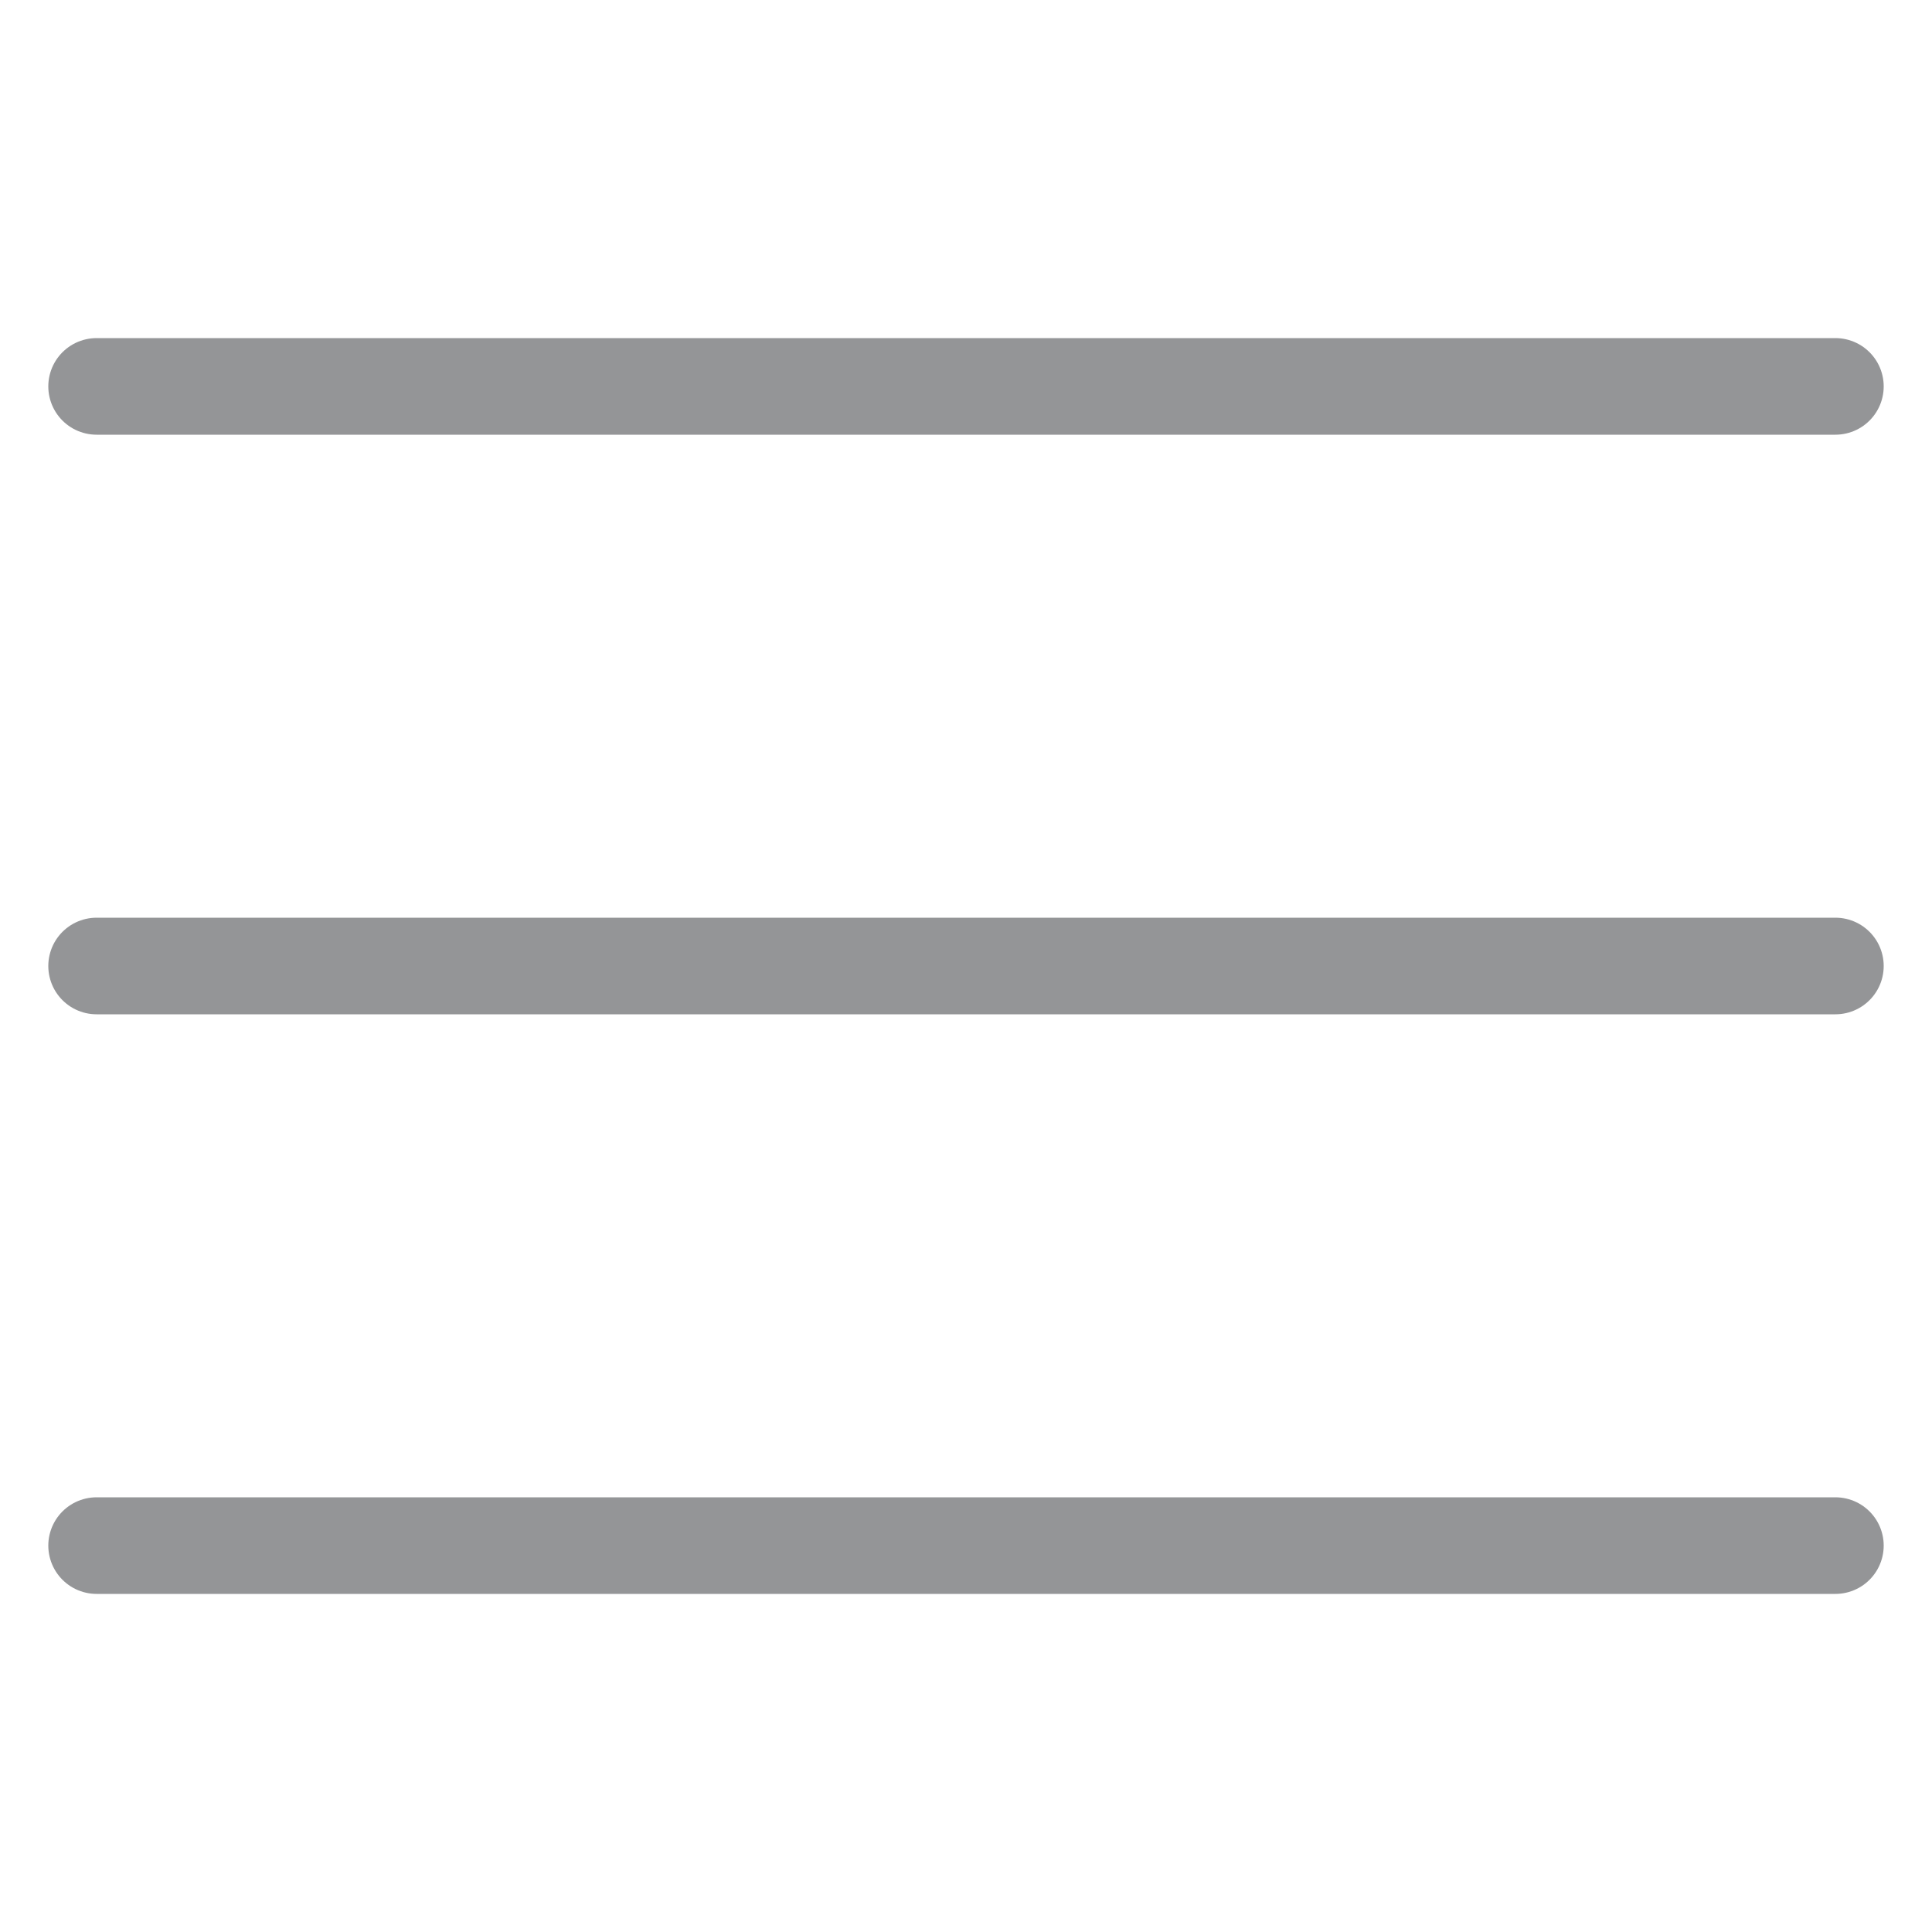
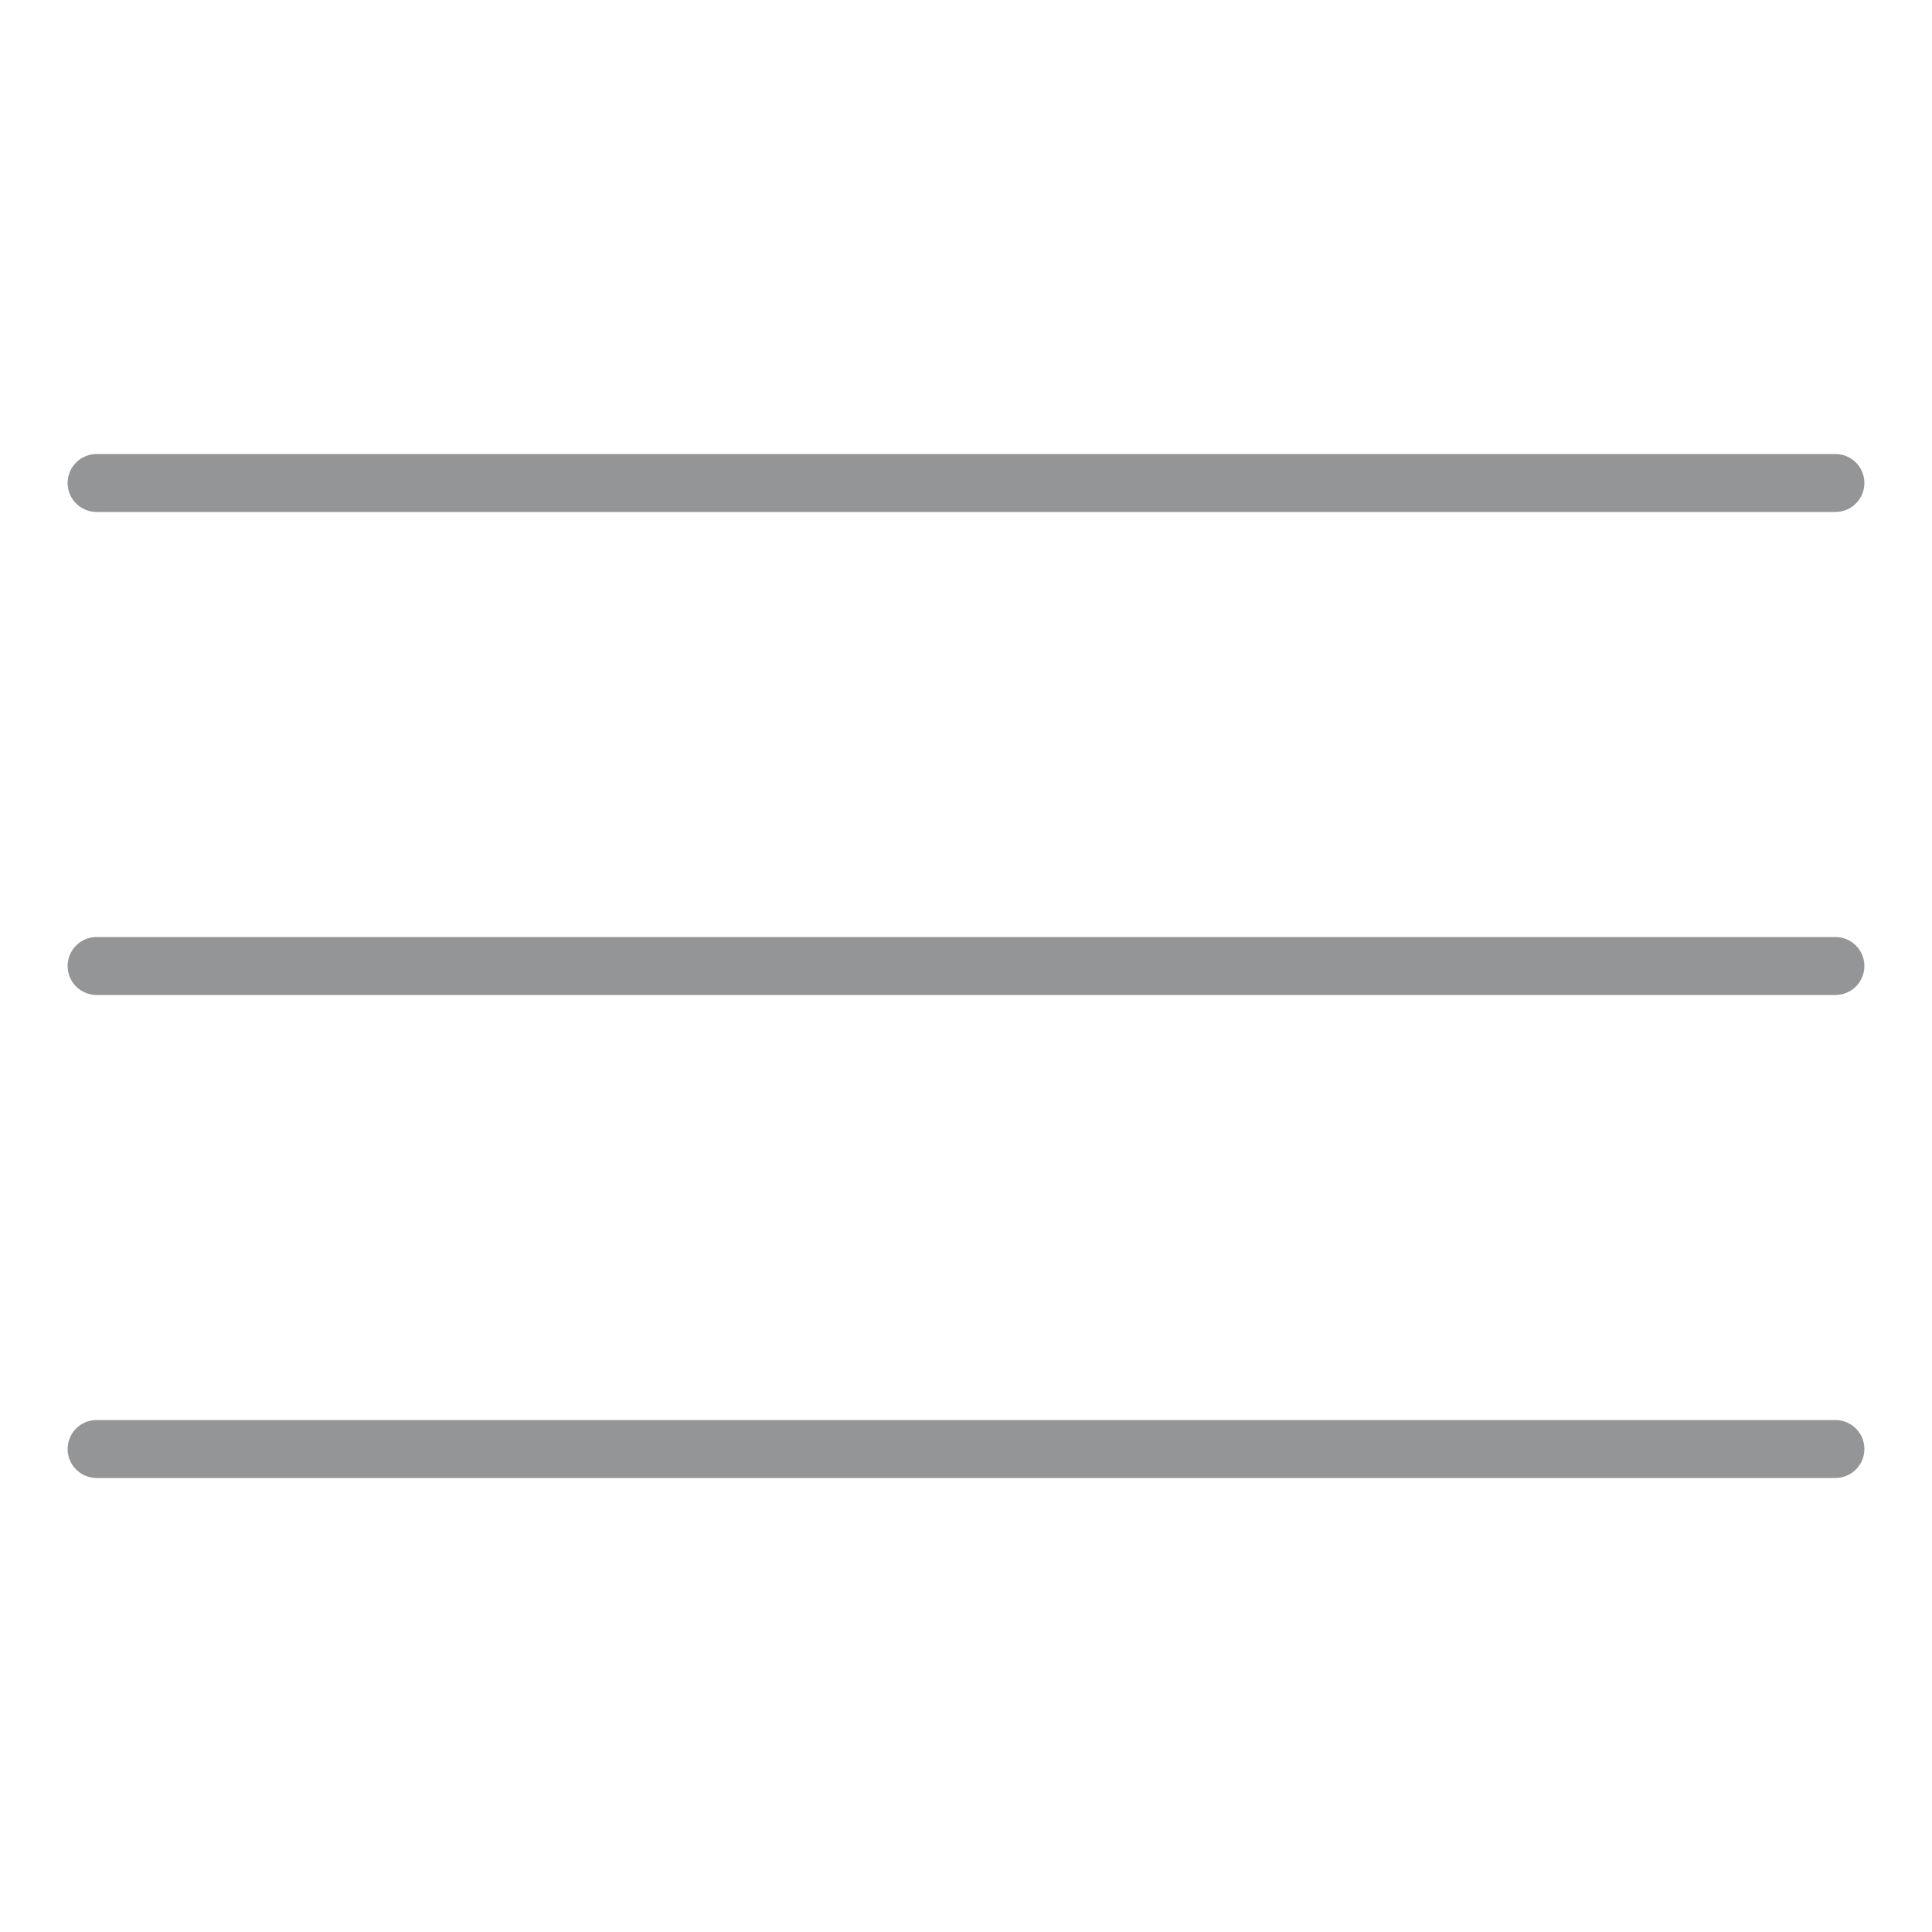
<svg xmlns="http://www.w3.org/2000/svg" width="20" height="20" viewBox="0 0 20 20" fill="none">
-   <path d="M1 4H19" stroke="#949597" stroke-linecap="round" />
-   <path d="M1 10H19" stroke="#949597" stroke-linecap="round" />
-   <path d="M1 16H19" stroke="#949597" stroke-linecap="round" />
+   <path d="M1 5H19" stroke="#949597" stroke-width="0.6" stroke-linecap="round" />
+   <path d="M1 10H19" stroke="#949597" stroke-width="0.6" stroke-linecap="round" />
+   <path d="M1 15H19" stroke="#949597" stroke-width="0.6" stroke-linecap="round" />
</svg>
